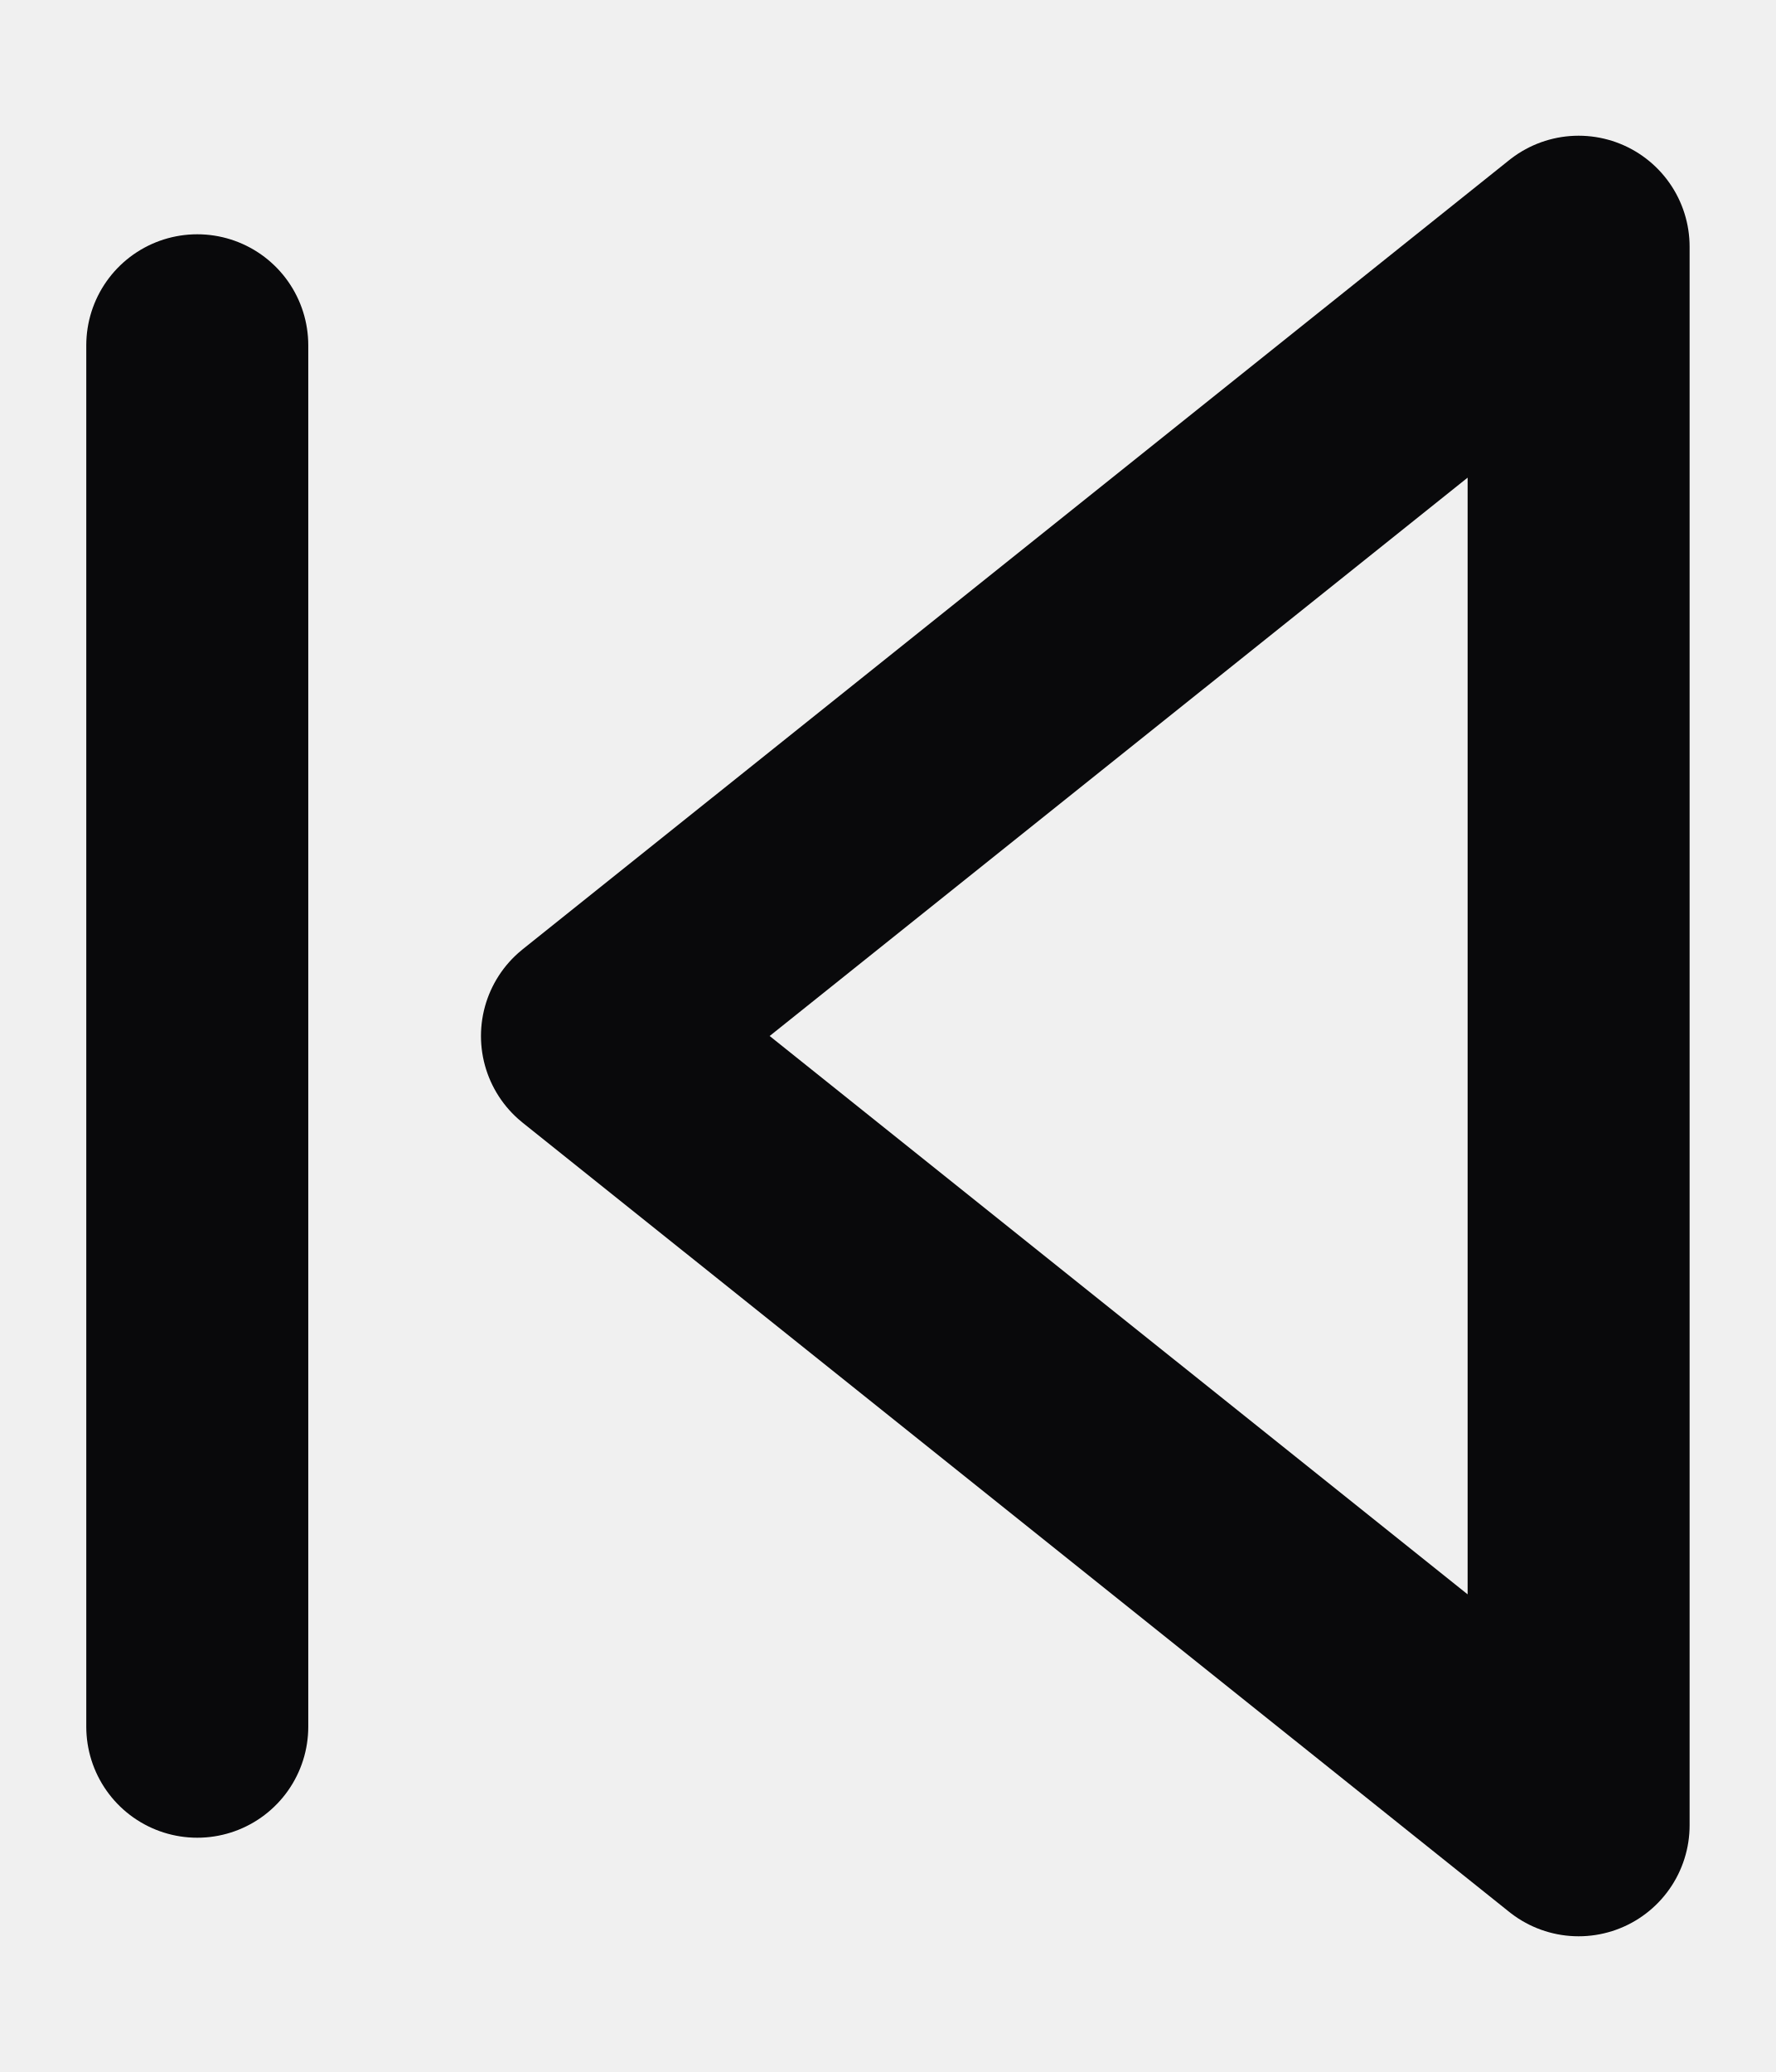
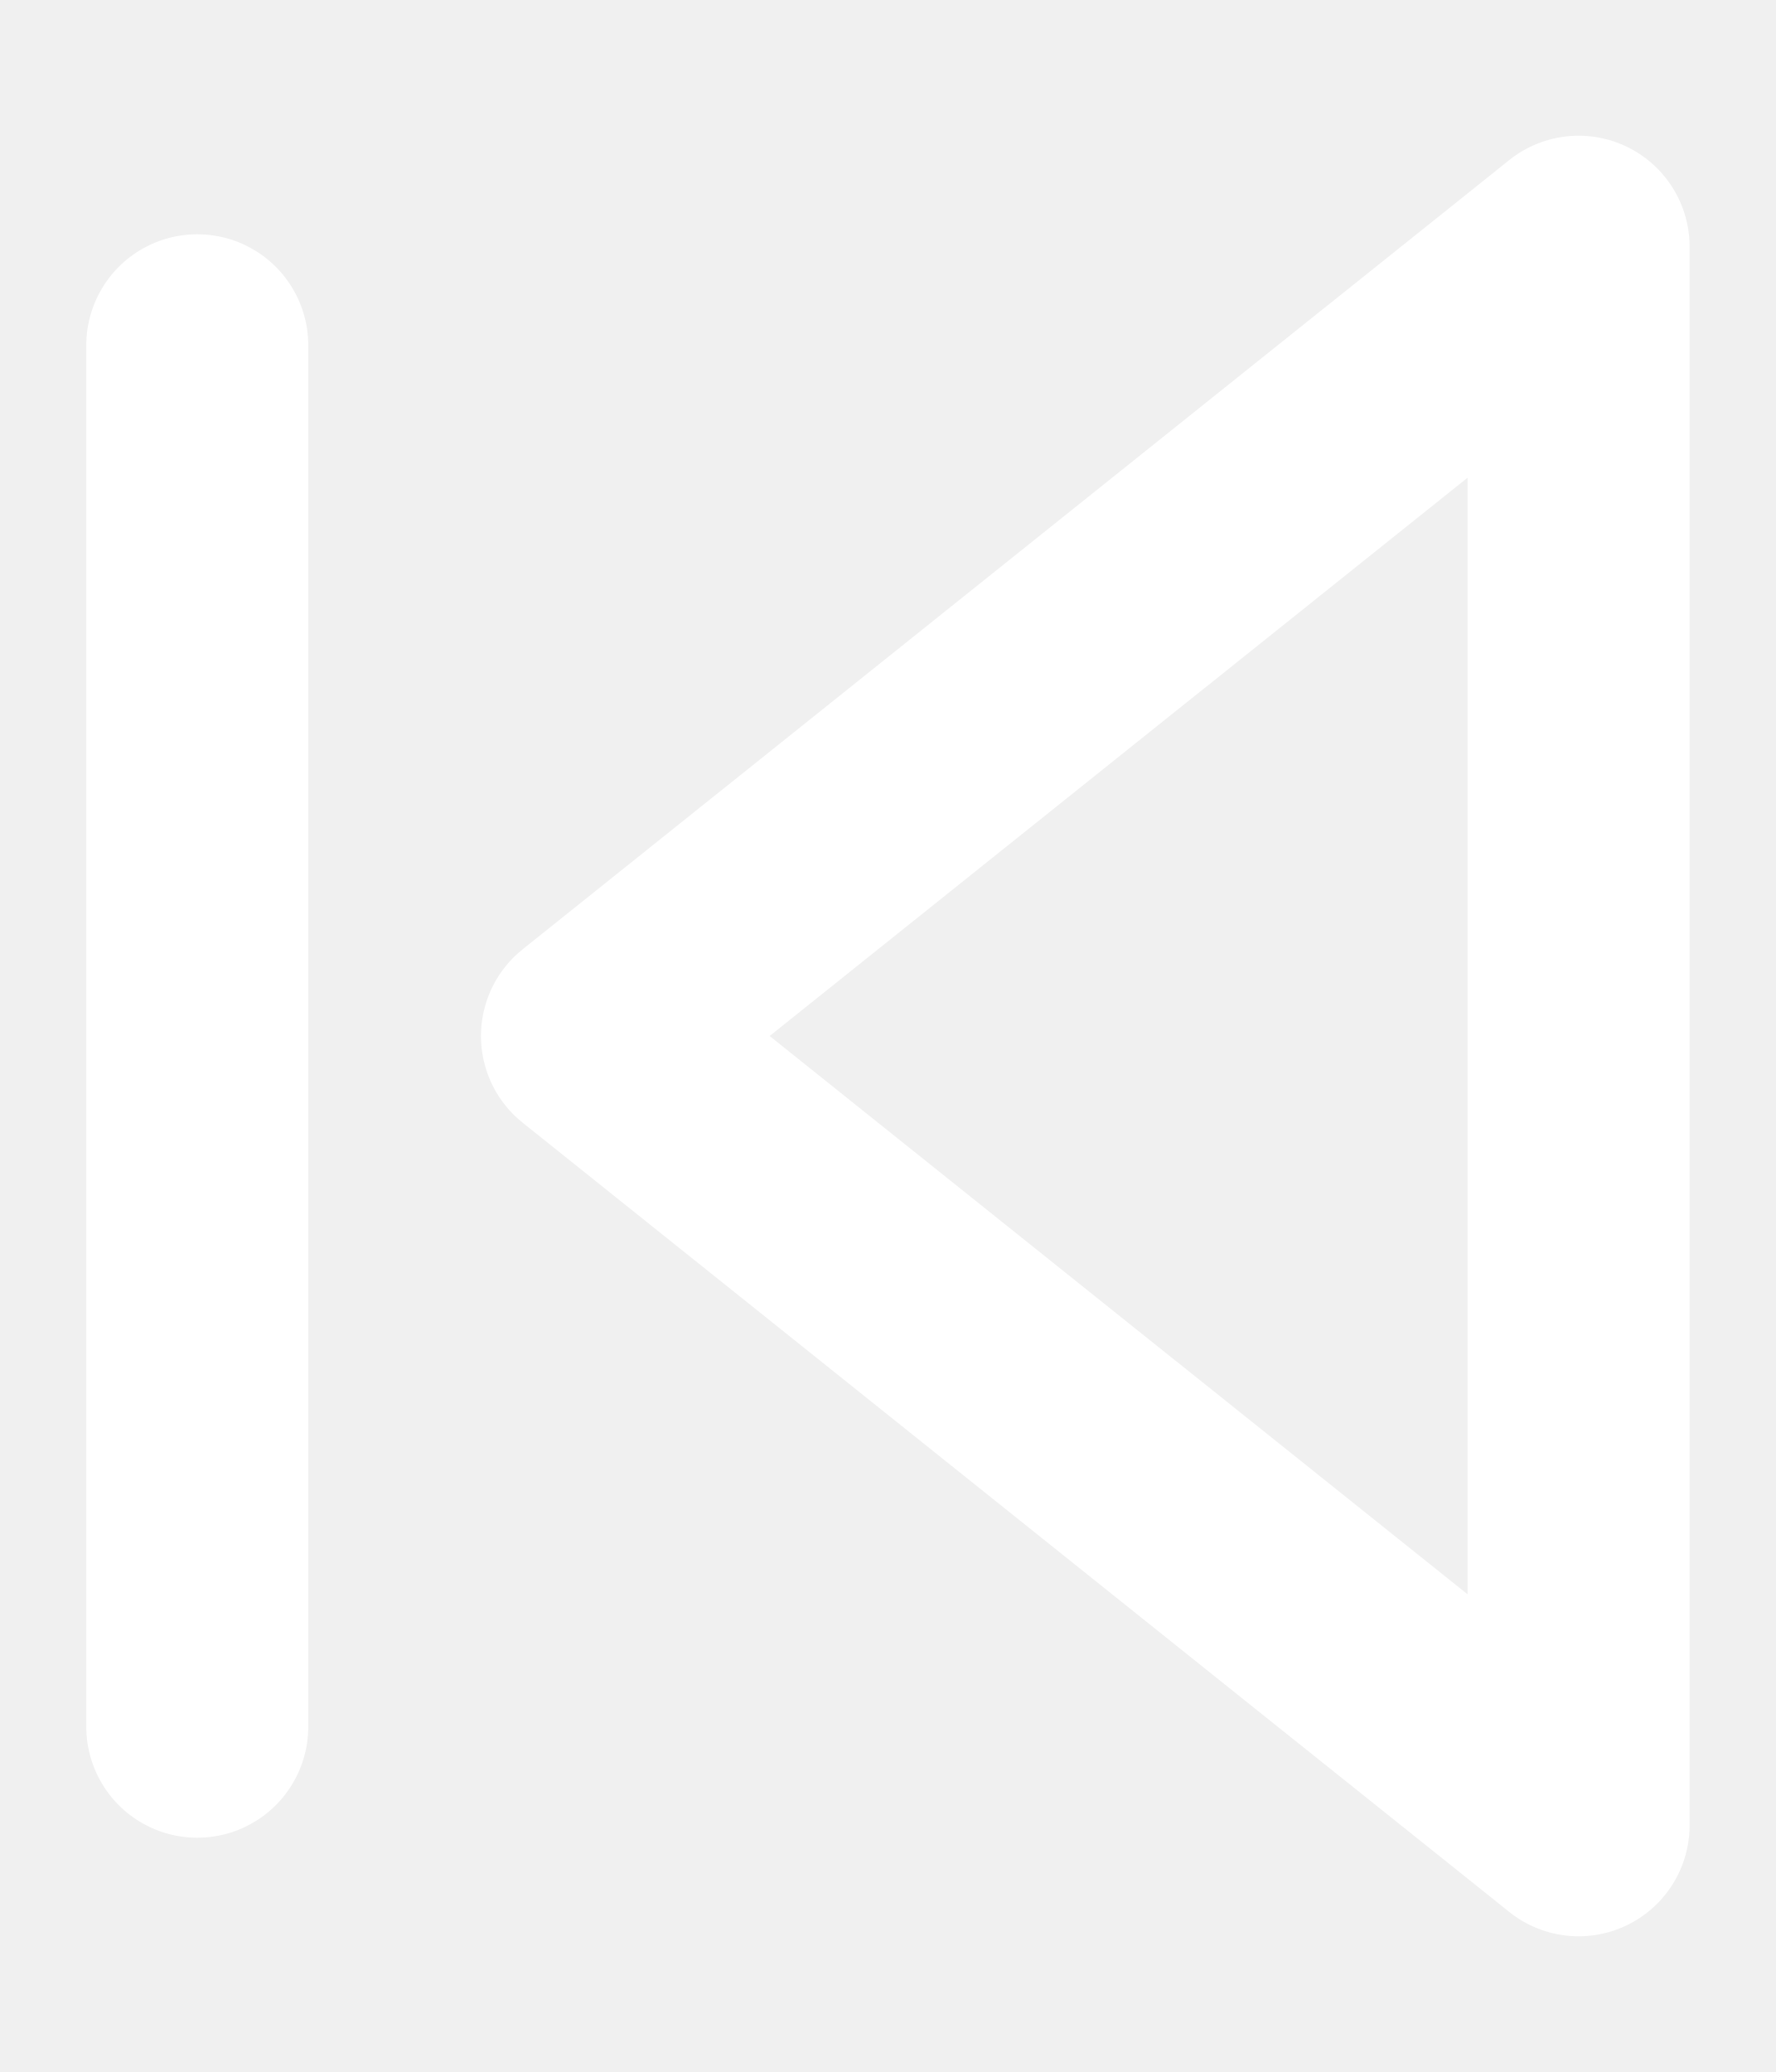
<svg xmlns="http://www.w3.org/2000/svg" width="12" height="14" viewBox="0 0 12 14" fill="none">
-   <path d="M1.333 2.333V11.667M10.667 12.333L4 7L10.667 1.667V12.333Z" stroke="#09090B" stroke-width="1.5" stroke-linecap="round" stroke-linejoin="round" />
+   <path d="M1.333 2.333V11.667M10.667 12.333L4 7L10.667 1.667V12.333Z" stroke="#ffffff" stroke-width="1.5" stroke-linecap="round" stroke-linejoin="round" />
</svg>
